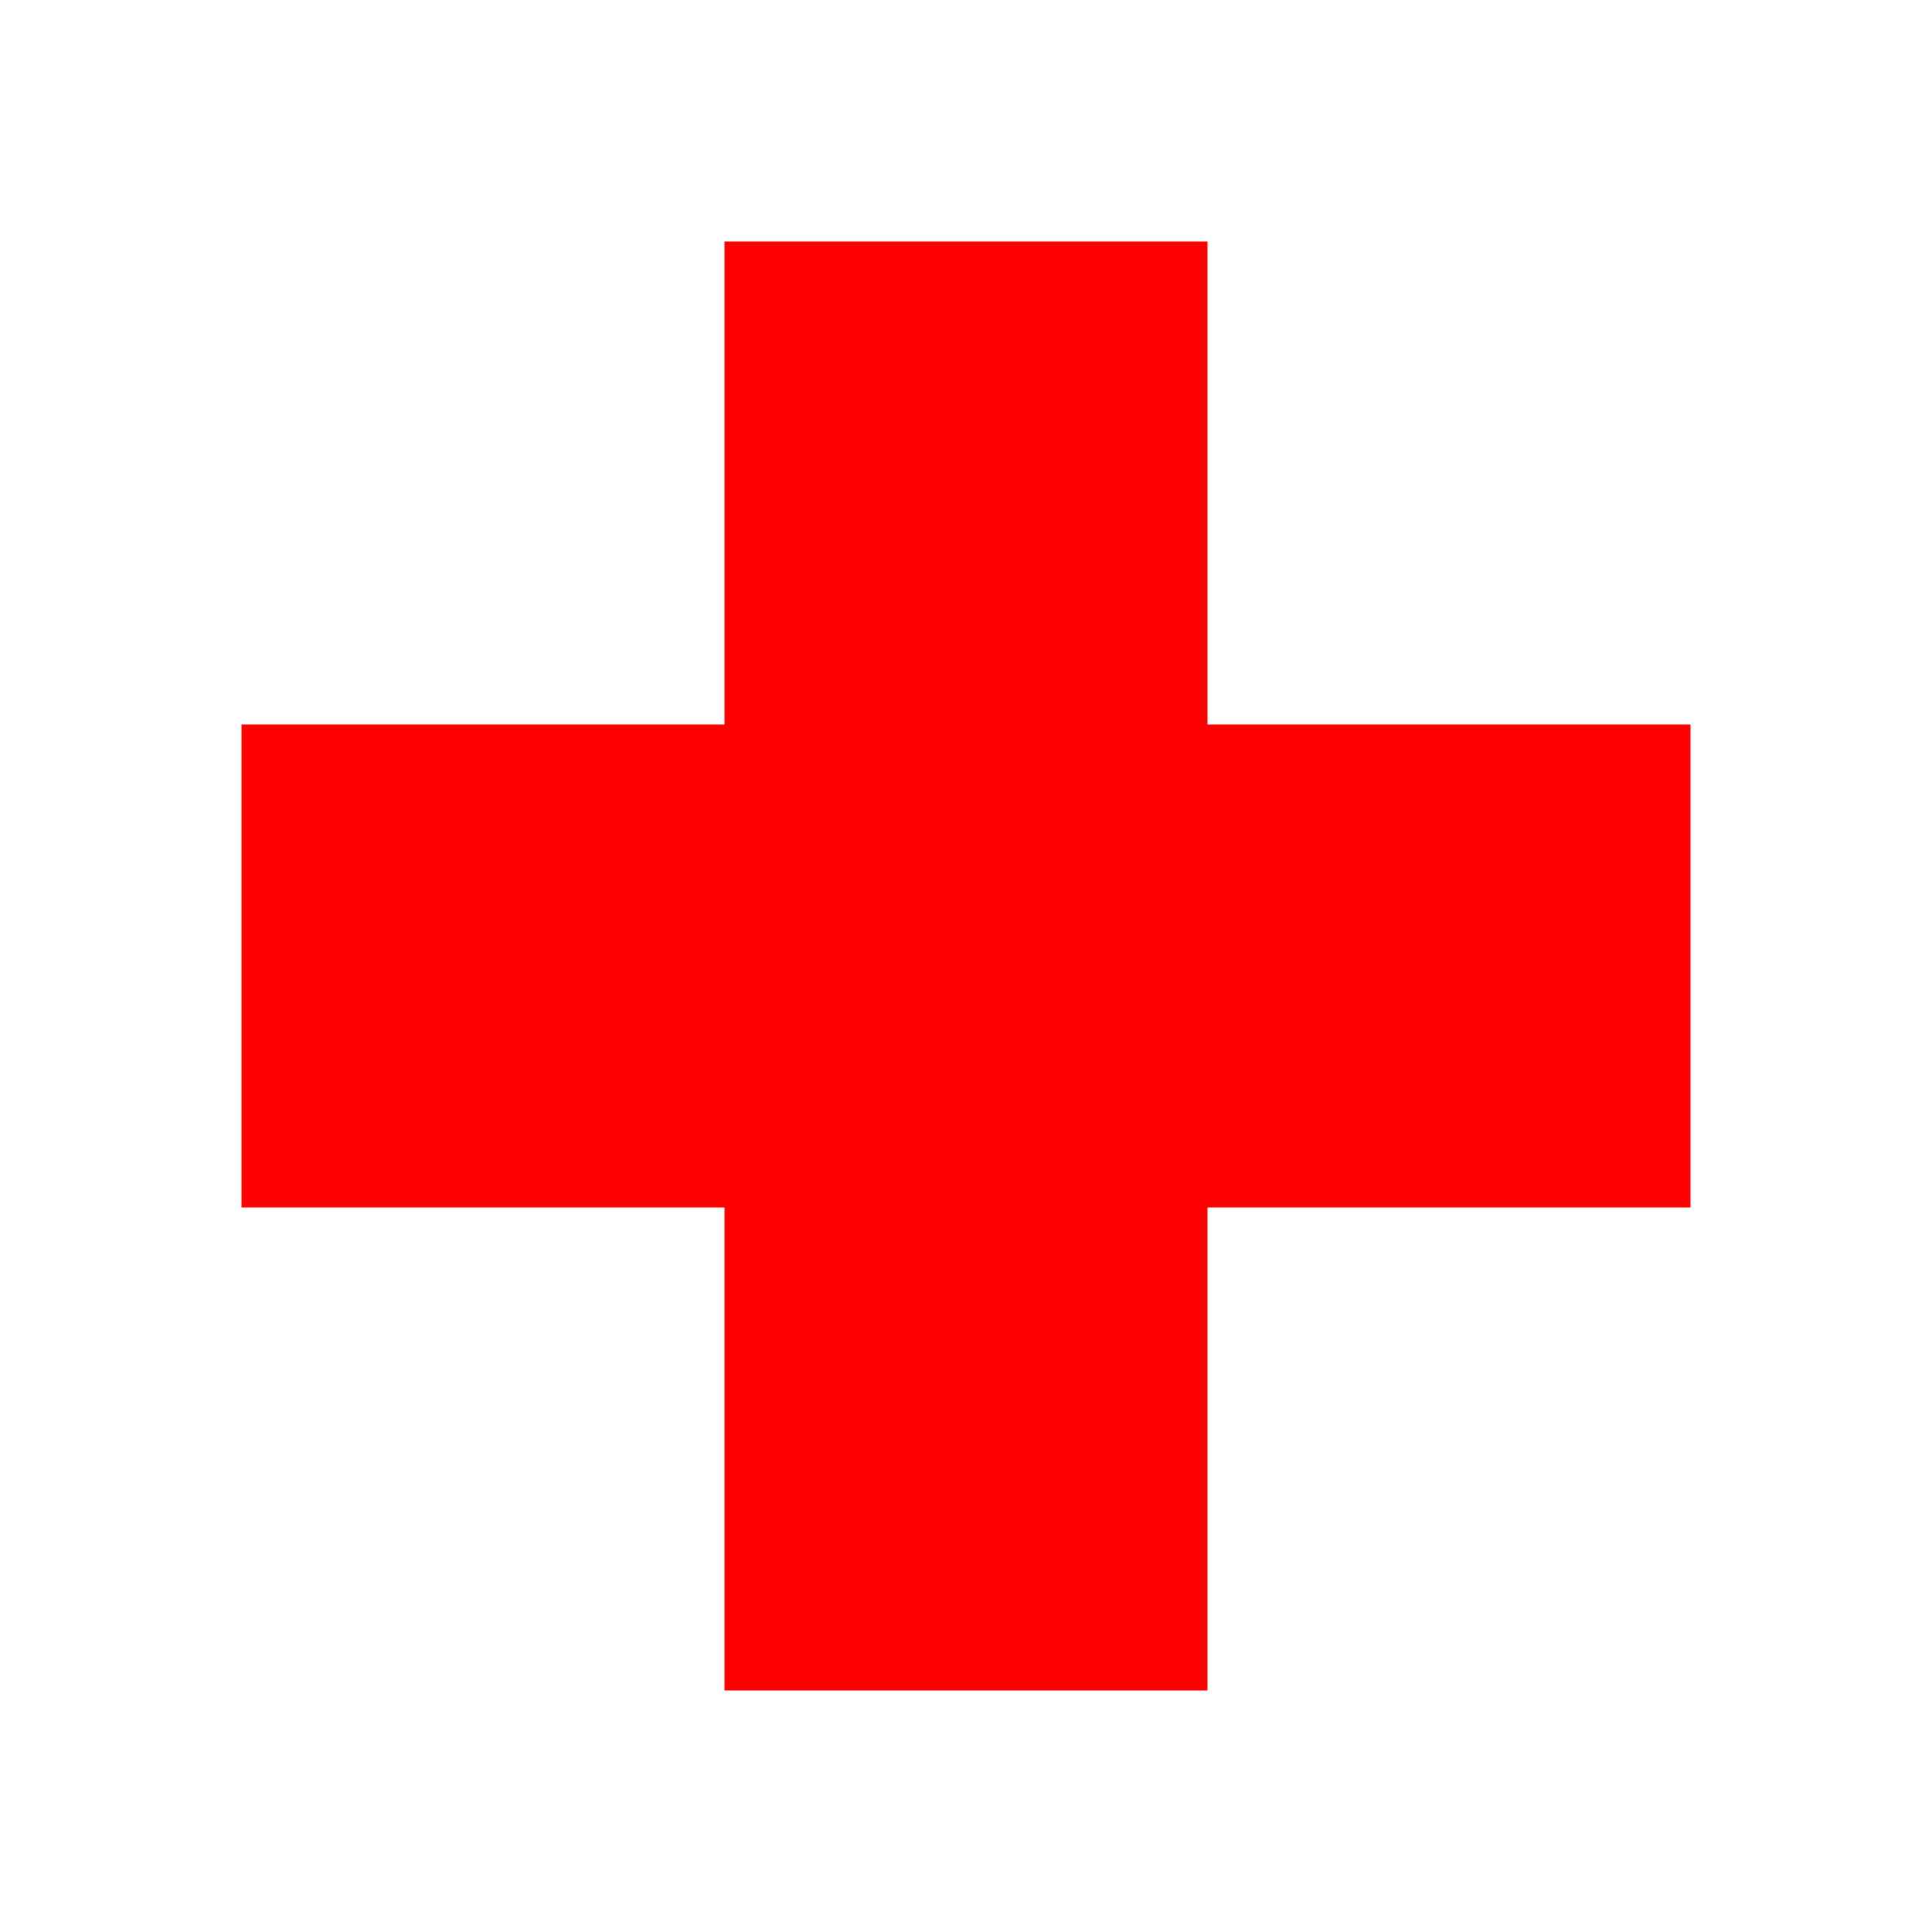
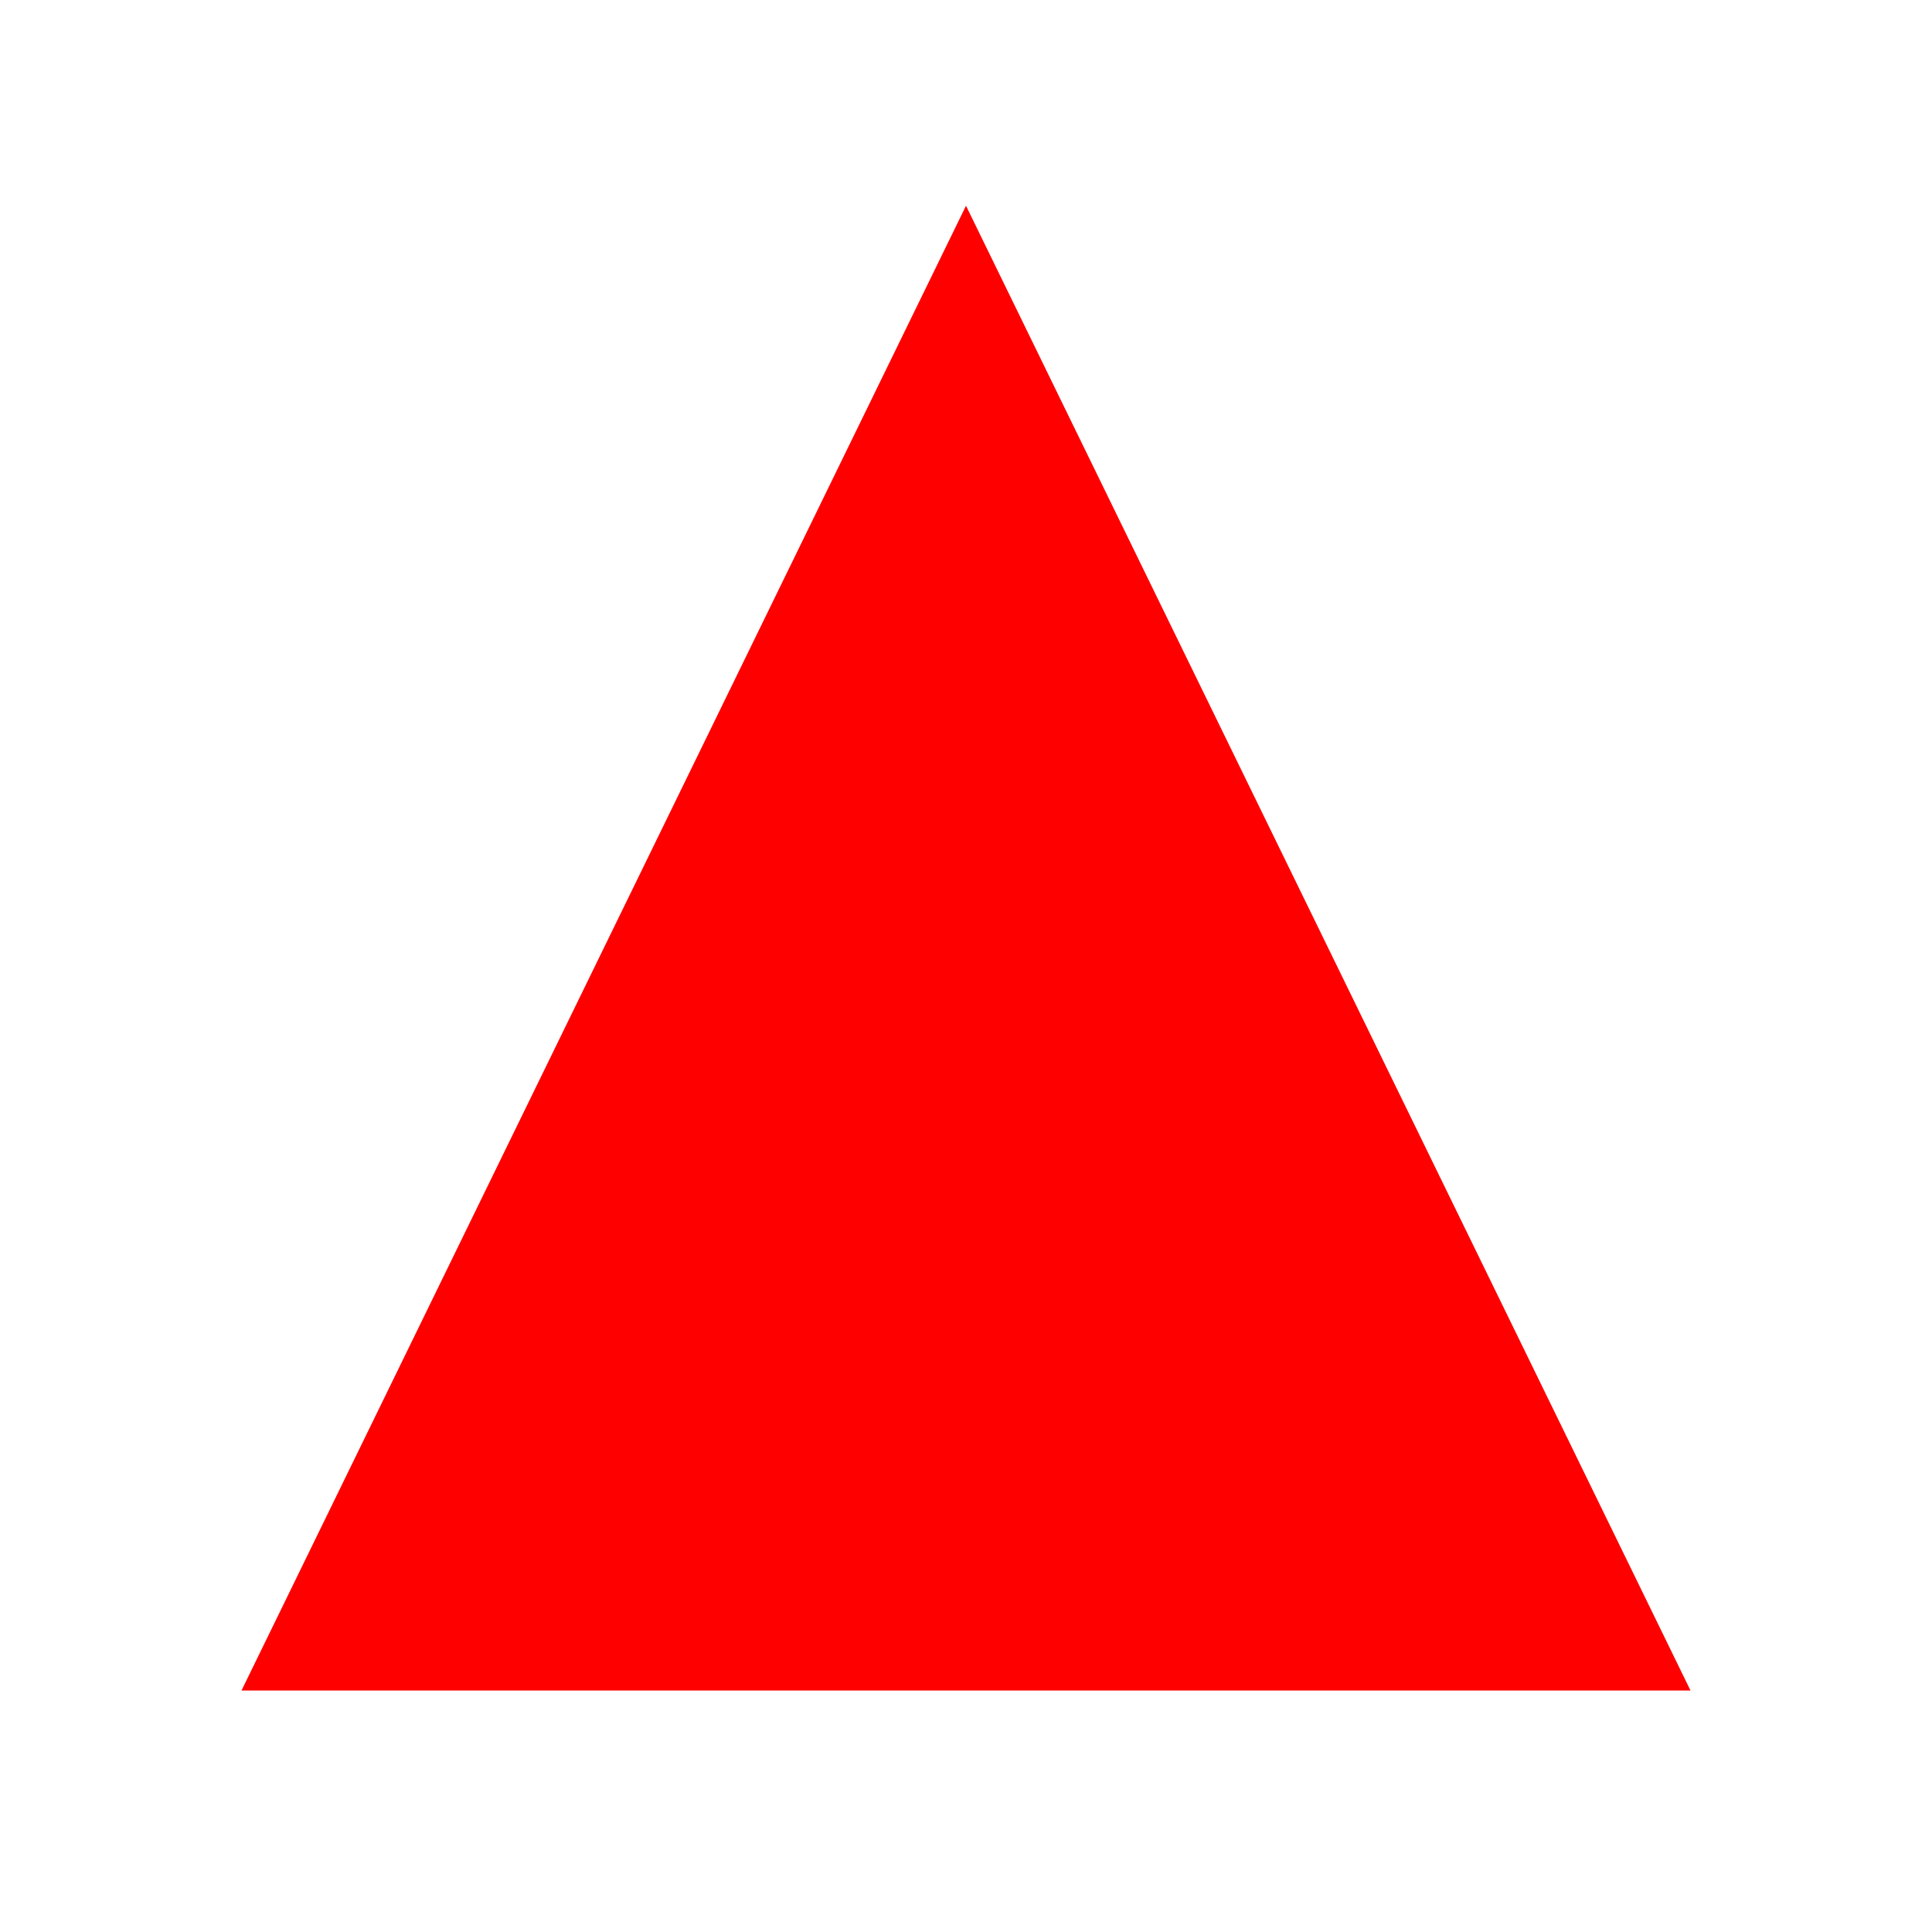
<svg xmlns="http://www.w3.org/2000/svg" width="100%" height="100%" viewBox="0 0 80 80" version="1.1" xml:space="preserve" style="fill-rule:evenodd;clip-rule:evenodd;stroke-linejoin:round;stroke-miterlimit:2;">
  <rect x="0" y="0" width="80" height="80" style="fill:white;" />
-   <path d="M30,50L10,50L10,30L30,30L30,10L50,10L50,30L70,30L70,50L50,50L50,70L30,70L30,50Z" style="fill:rgb(255,0,0);" />
+   <path d="M40,8.519L70,70L10,70L40,8.519Z" style="fill:rgb(255,0,0);" />
</svg>
